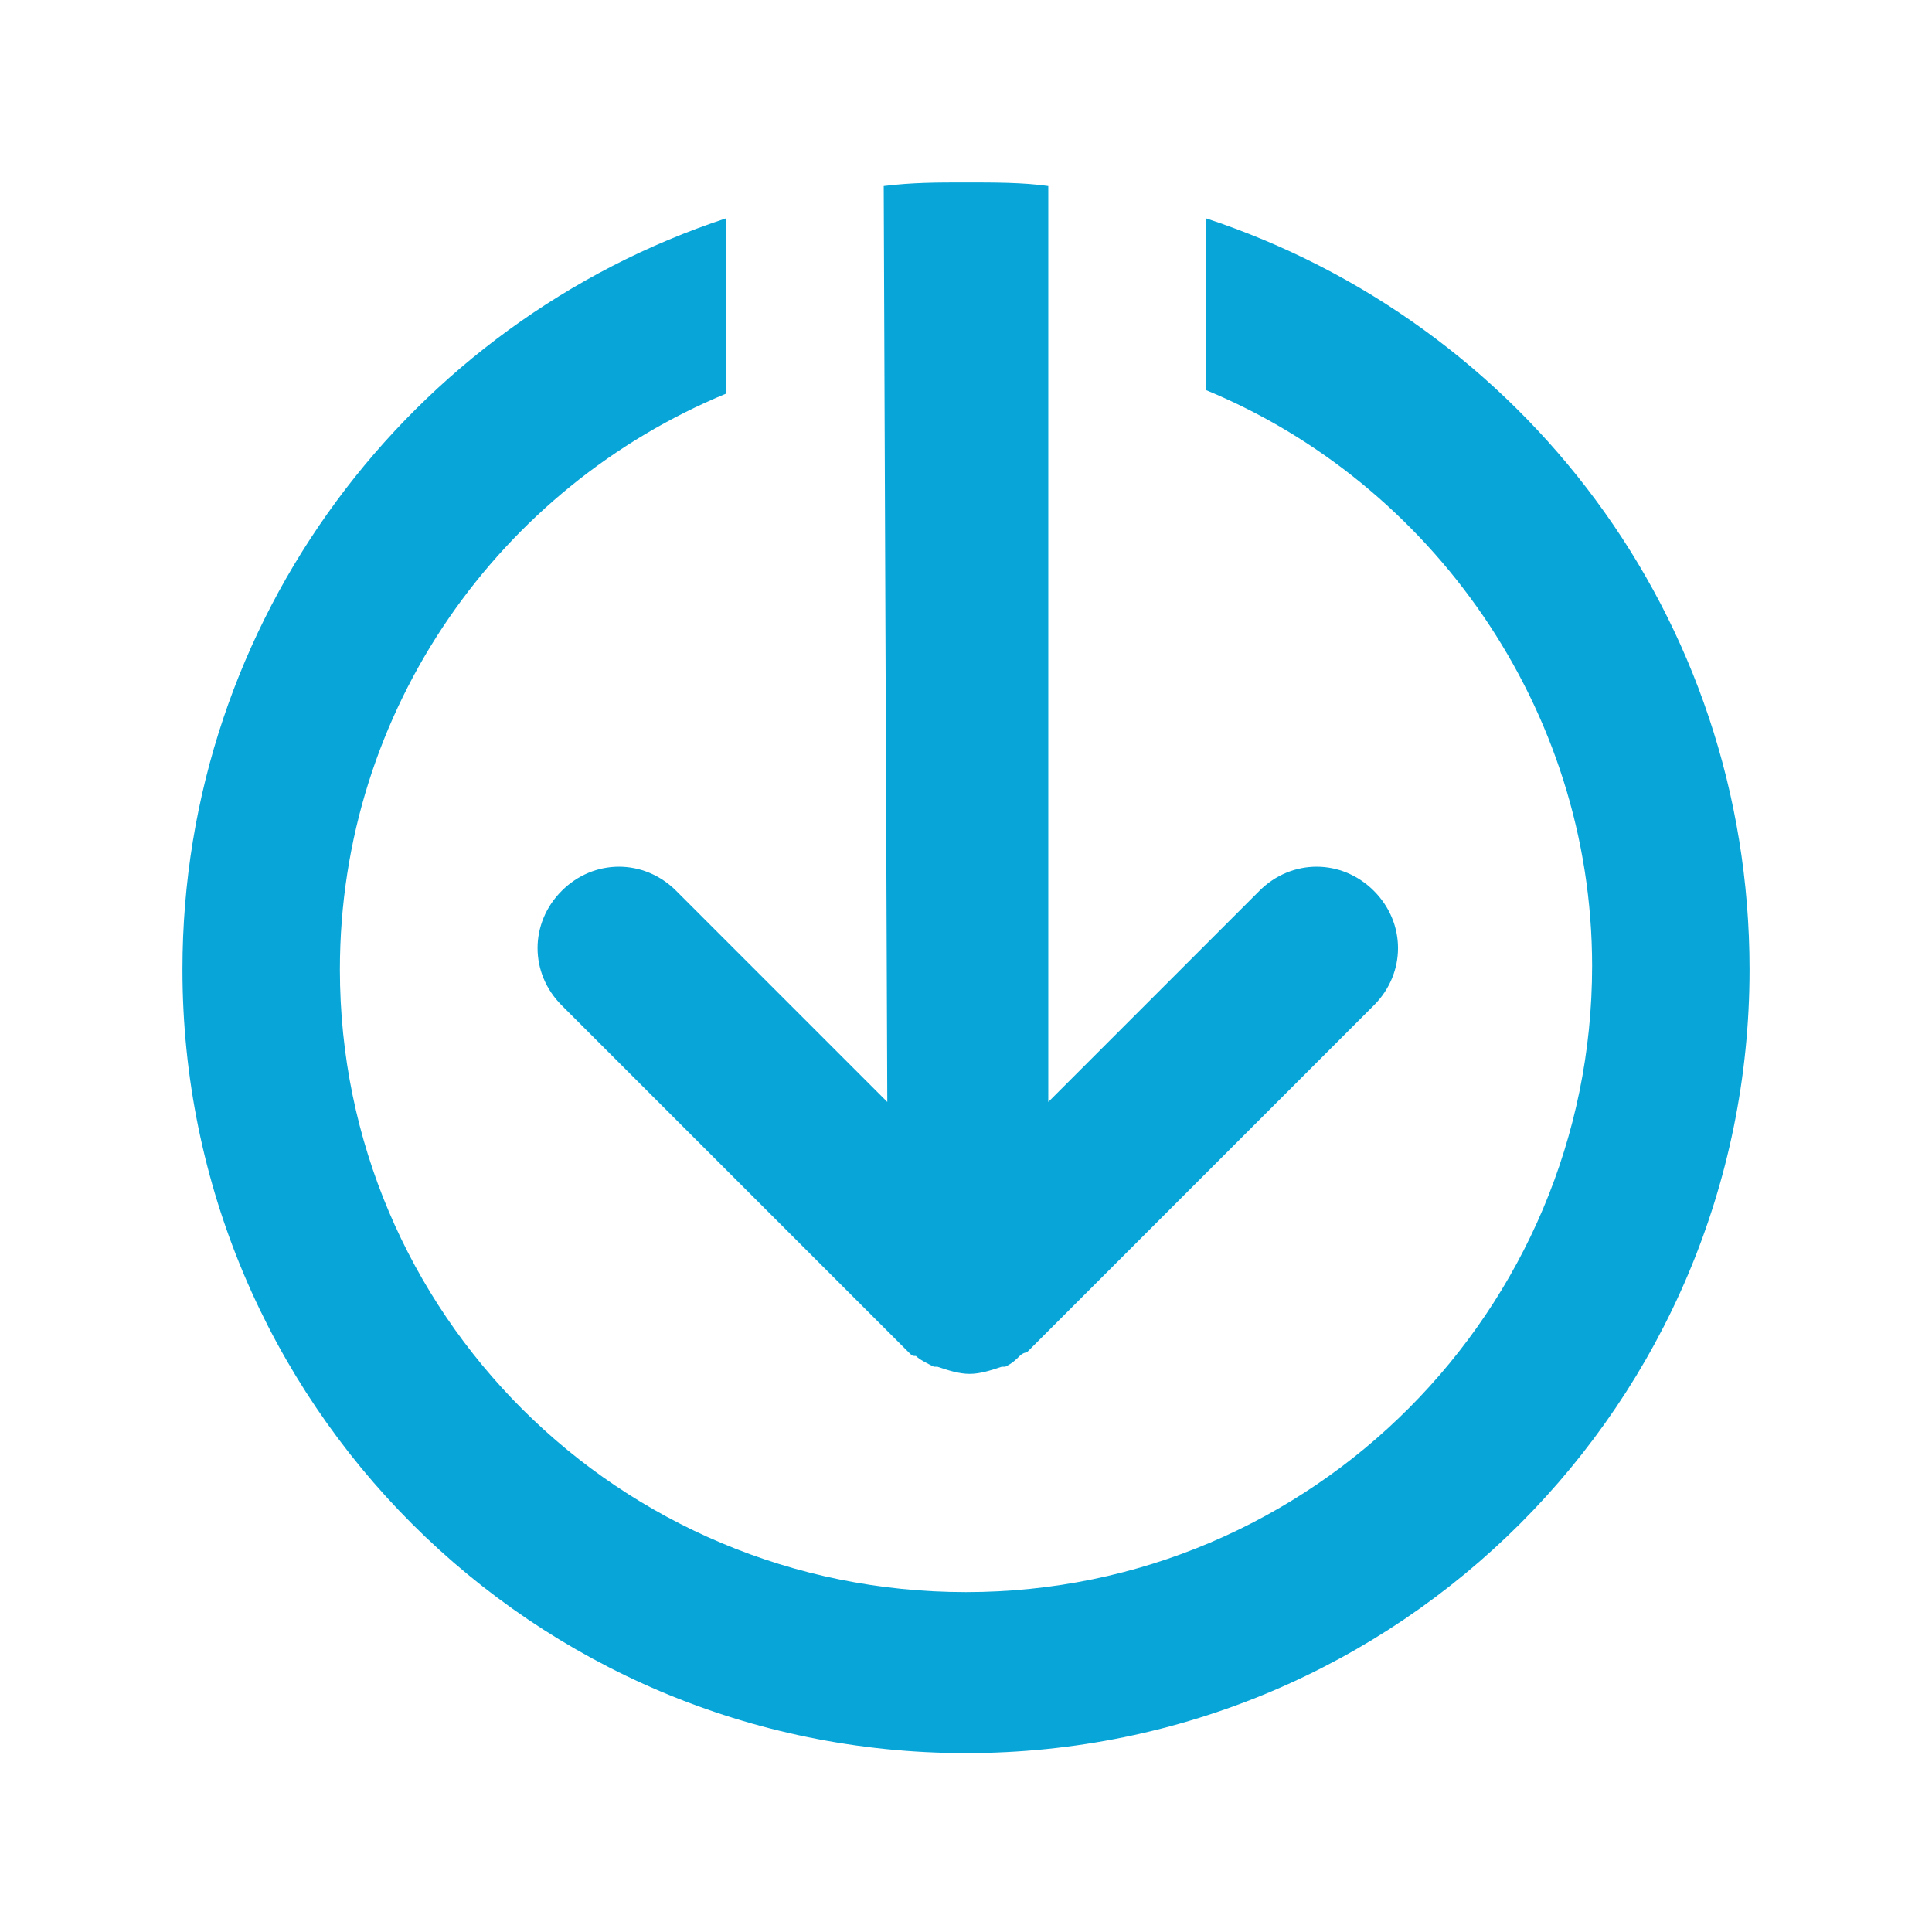
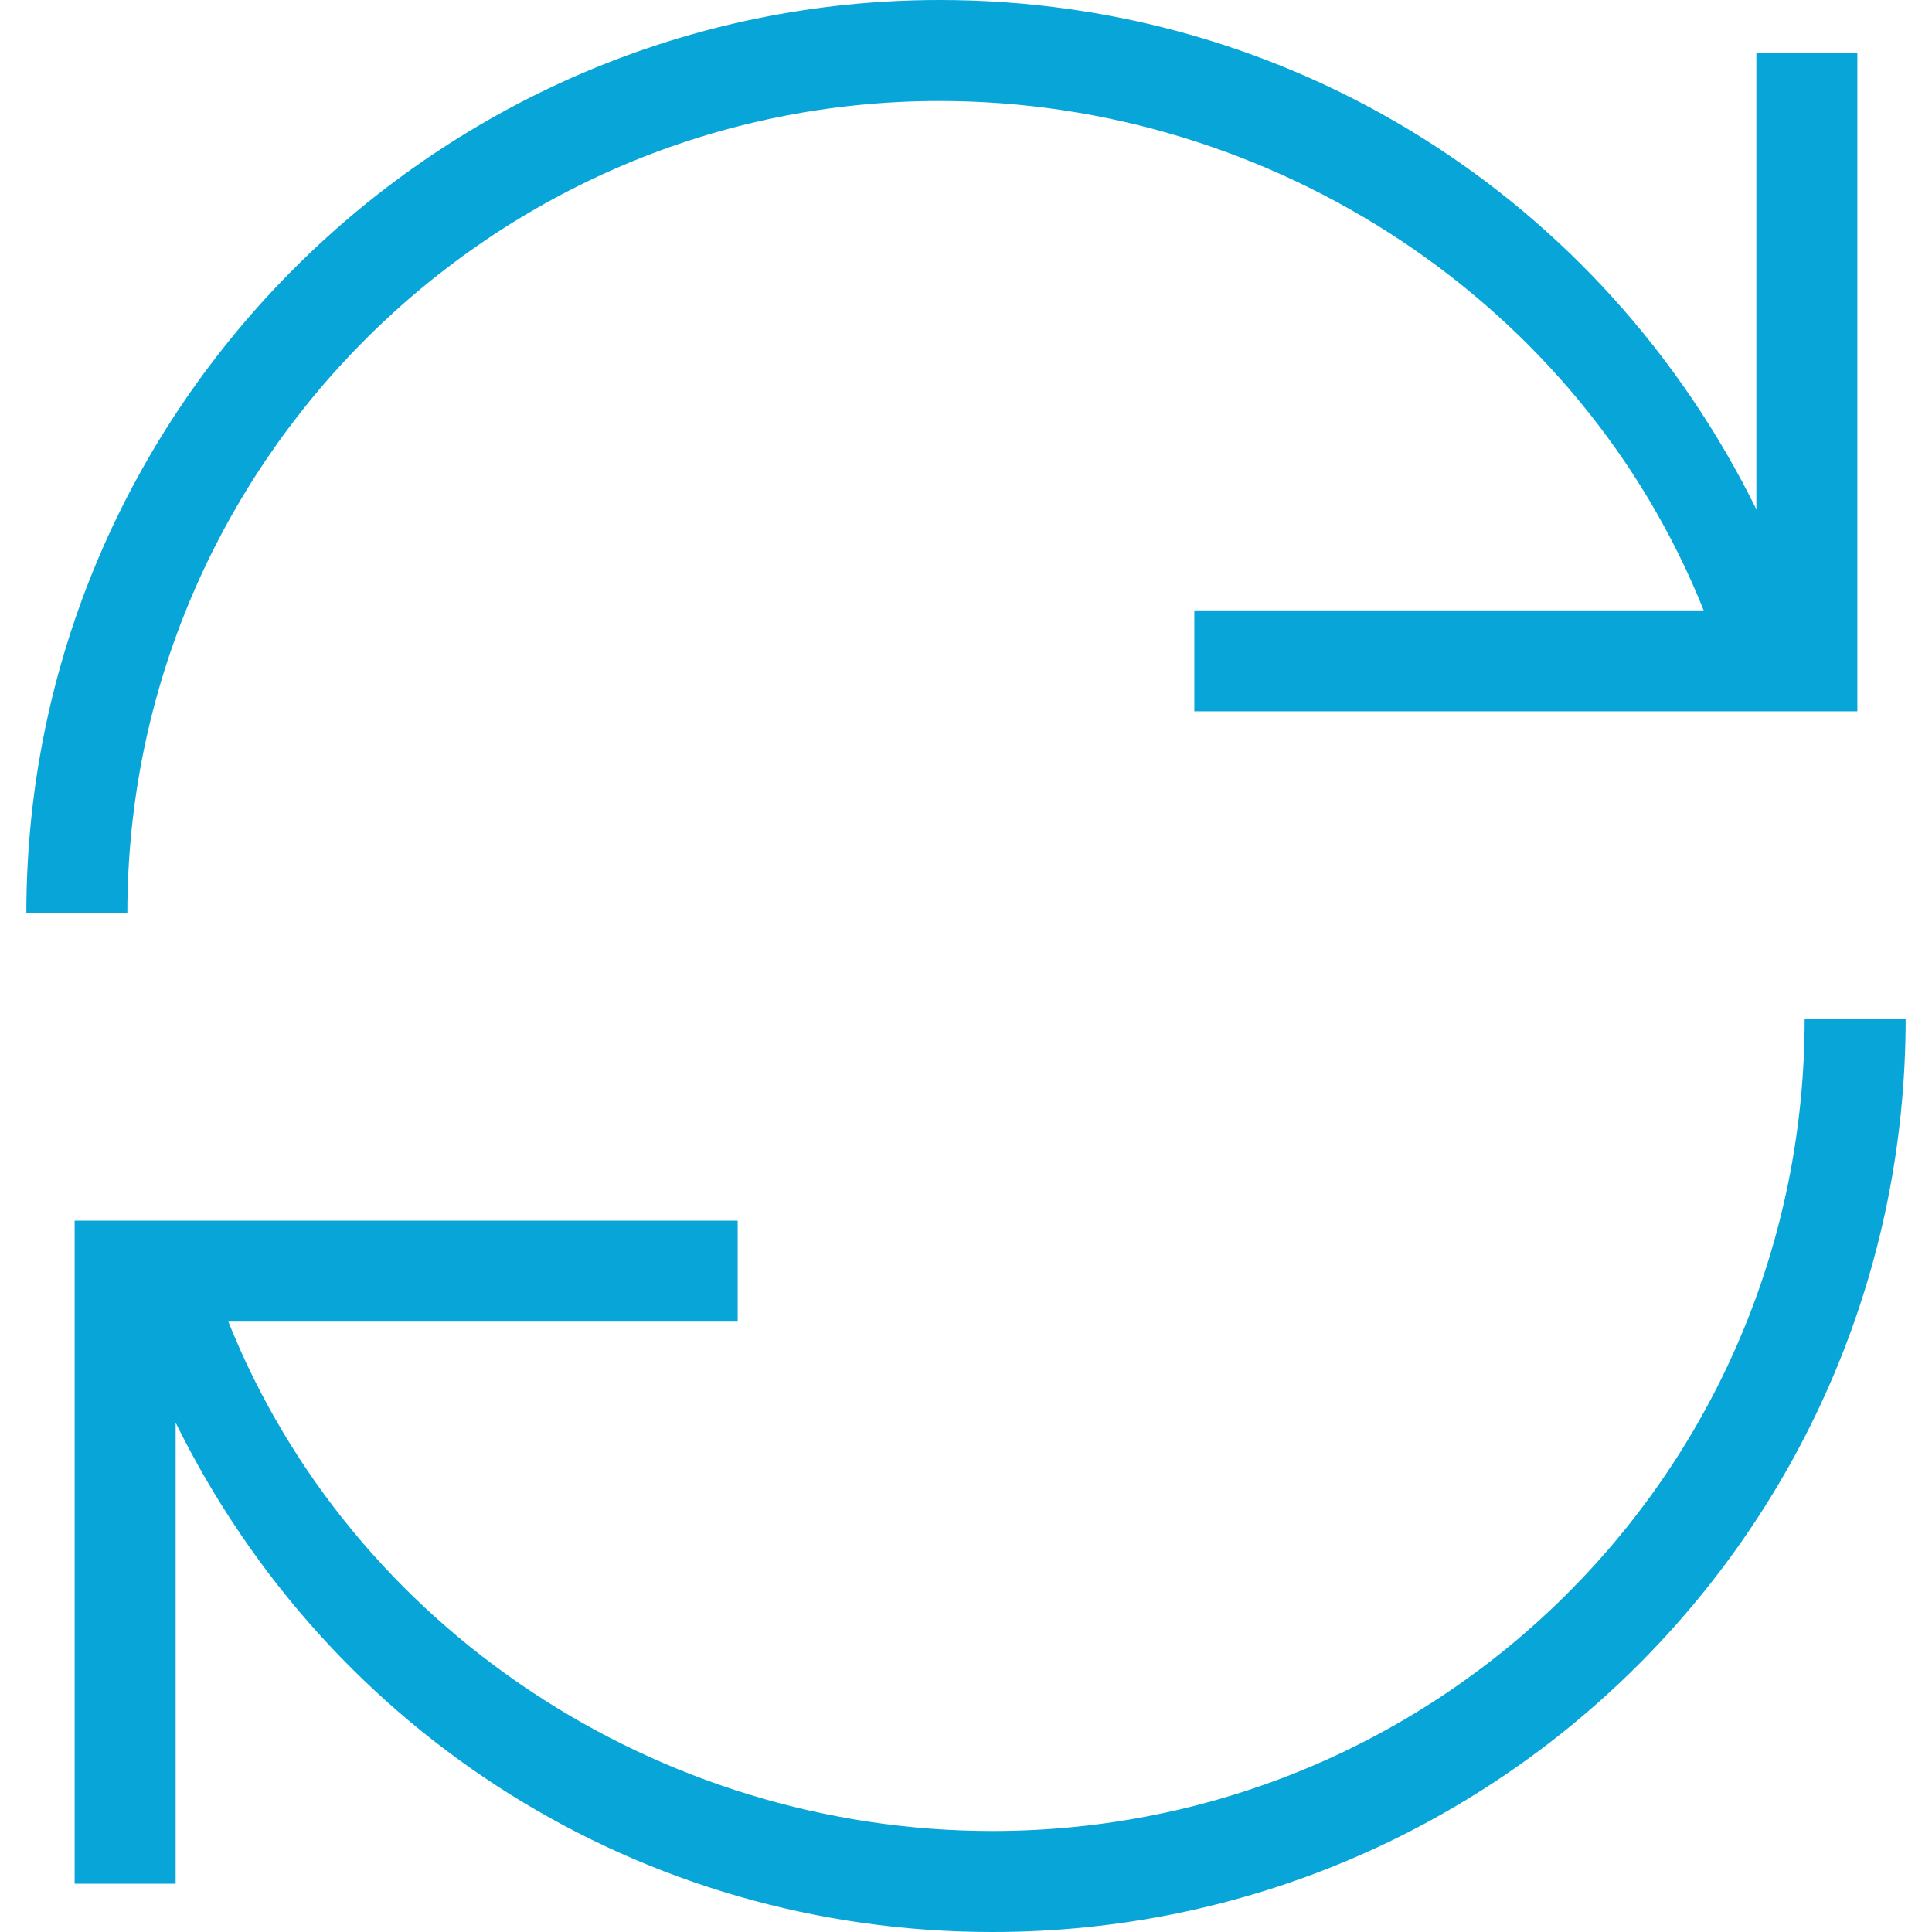
- <svg xmlns="http://www.w3.org/2000/svg" version="1.1" id="Слой_1" x="0px" y="0px" viewBox="0 0 54 54" style="enable-background:new 0 0 54 54;" xml:space="preserve">
+ <svg xmlns="http://www.w3.org/2000/svg" version="1.1" id="Слой_1" x="0px" y="0px" viewBox="0 0 44 44" style="enable-background:new 0 0 44 44;" xml:space="preserve">
  <style type="text/css">
	.st0{fill:#08a5d8;}
</style>
-   <g>
-     <g>
-       <path class="st0" d="M24.8,30.8l-5.9-5.9c-0.9-0.9-2.3-0.9-3.2,0c-0.9,0.9-0.9,2.3,0,3.2l9.7,9.7c0.1,0.1,0.1,0.1,0.2,0.1    c0.1,0.1,0.3,0.2,0.5,0.3c0,0,0.1,0,0.1,0c0.3,0.1,0.6,0.2,0.9,0.2s0.6-0.1,0.9-0.2c0,0,0.1,0,0.1,0c0.2-0.1,0.3-0.2,0.4-0.3    c0.1-0.1,0.2-0.1,0.2-0.1l9.7-9.7c0.9-0.9,0.9-2.3,0-3.2c-0.9-0.9-2.3-0.9-3.2,0l-5.9,5.9l0-25.6c-0.7-0.1-1.5-0.1-2.3-0.1    c-0.8,0-1.5,0-2.3,0.1L24.8,30.8z" />
-       <path class="st0" d="M33.7,6.1v4.8c6.3,2.6,10.8,8.9,10.8,16.1c0,9.6-7.8,17.5-17.5,17.5S9.5,36.7,9.5,27.1    c0-7.3,4.5-13.5,10.8-16.1V6.1C11.5,9,5.1,17.3,5.1,27.1C5.1,39.2,14.9,49,27,49c12.1,0,21.9-9.8,21.9-21.9    C48.9,17.2,42.5,9,33.7,6.1" />
-     </g>
-   </g>
+   <path class="st0" d="M21.4,2.3C29,2.3,36,6.9,38.8,13.9H27.2v2.3h15.1V1.2h-2.3v10.4C36.5,4.5,29.4,0,21.4,0C10,0,0.6,9.3,0.6,20.8  h2.3C2.9,10.6,11.2,2.3,21.4,2.3z M41.1,23.2c0,10.3-8.3,18.5-18.5,18.5C15,41.7,8,37.1,5.2,30.1h11.6v-2.3H1.7v15.1h2.3V32.4  C7.5,39.5,14.6,44,22.6,44c11.5,0,20.8-9.3,20.8-20.8H41.1z" />
</svg>
